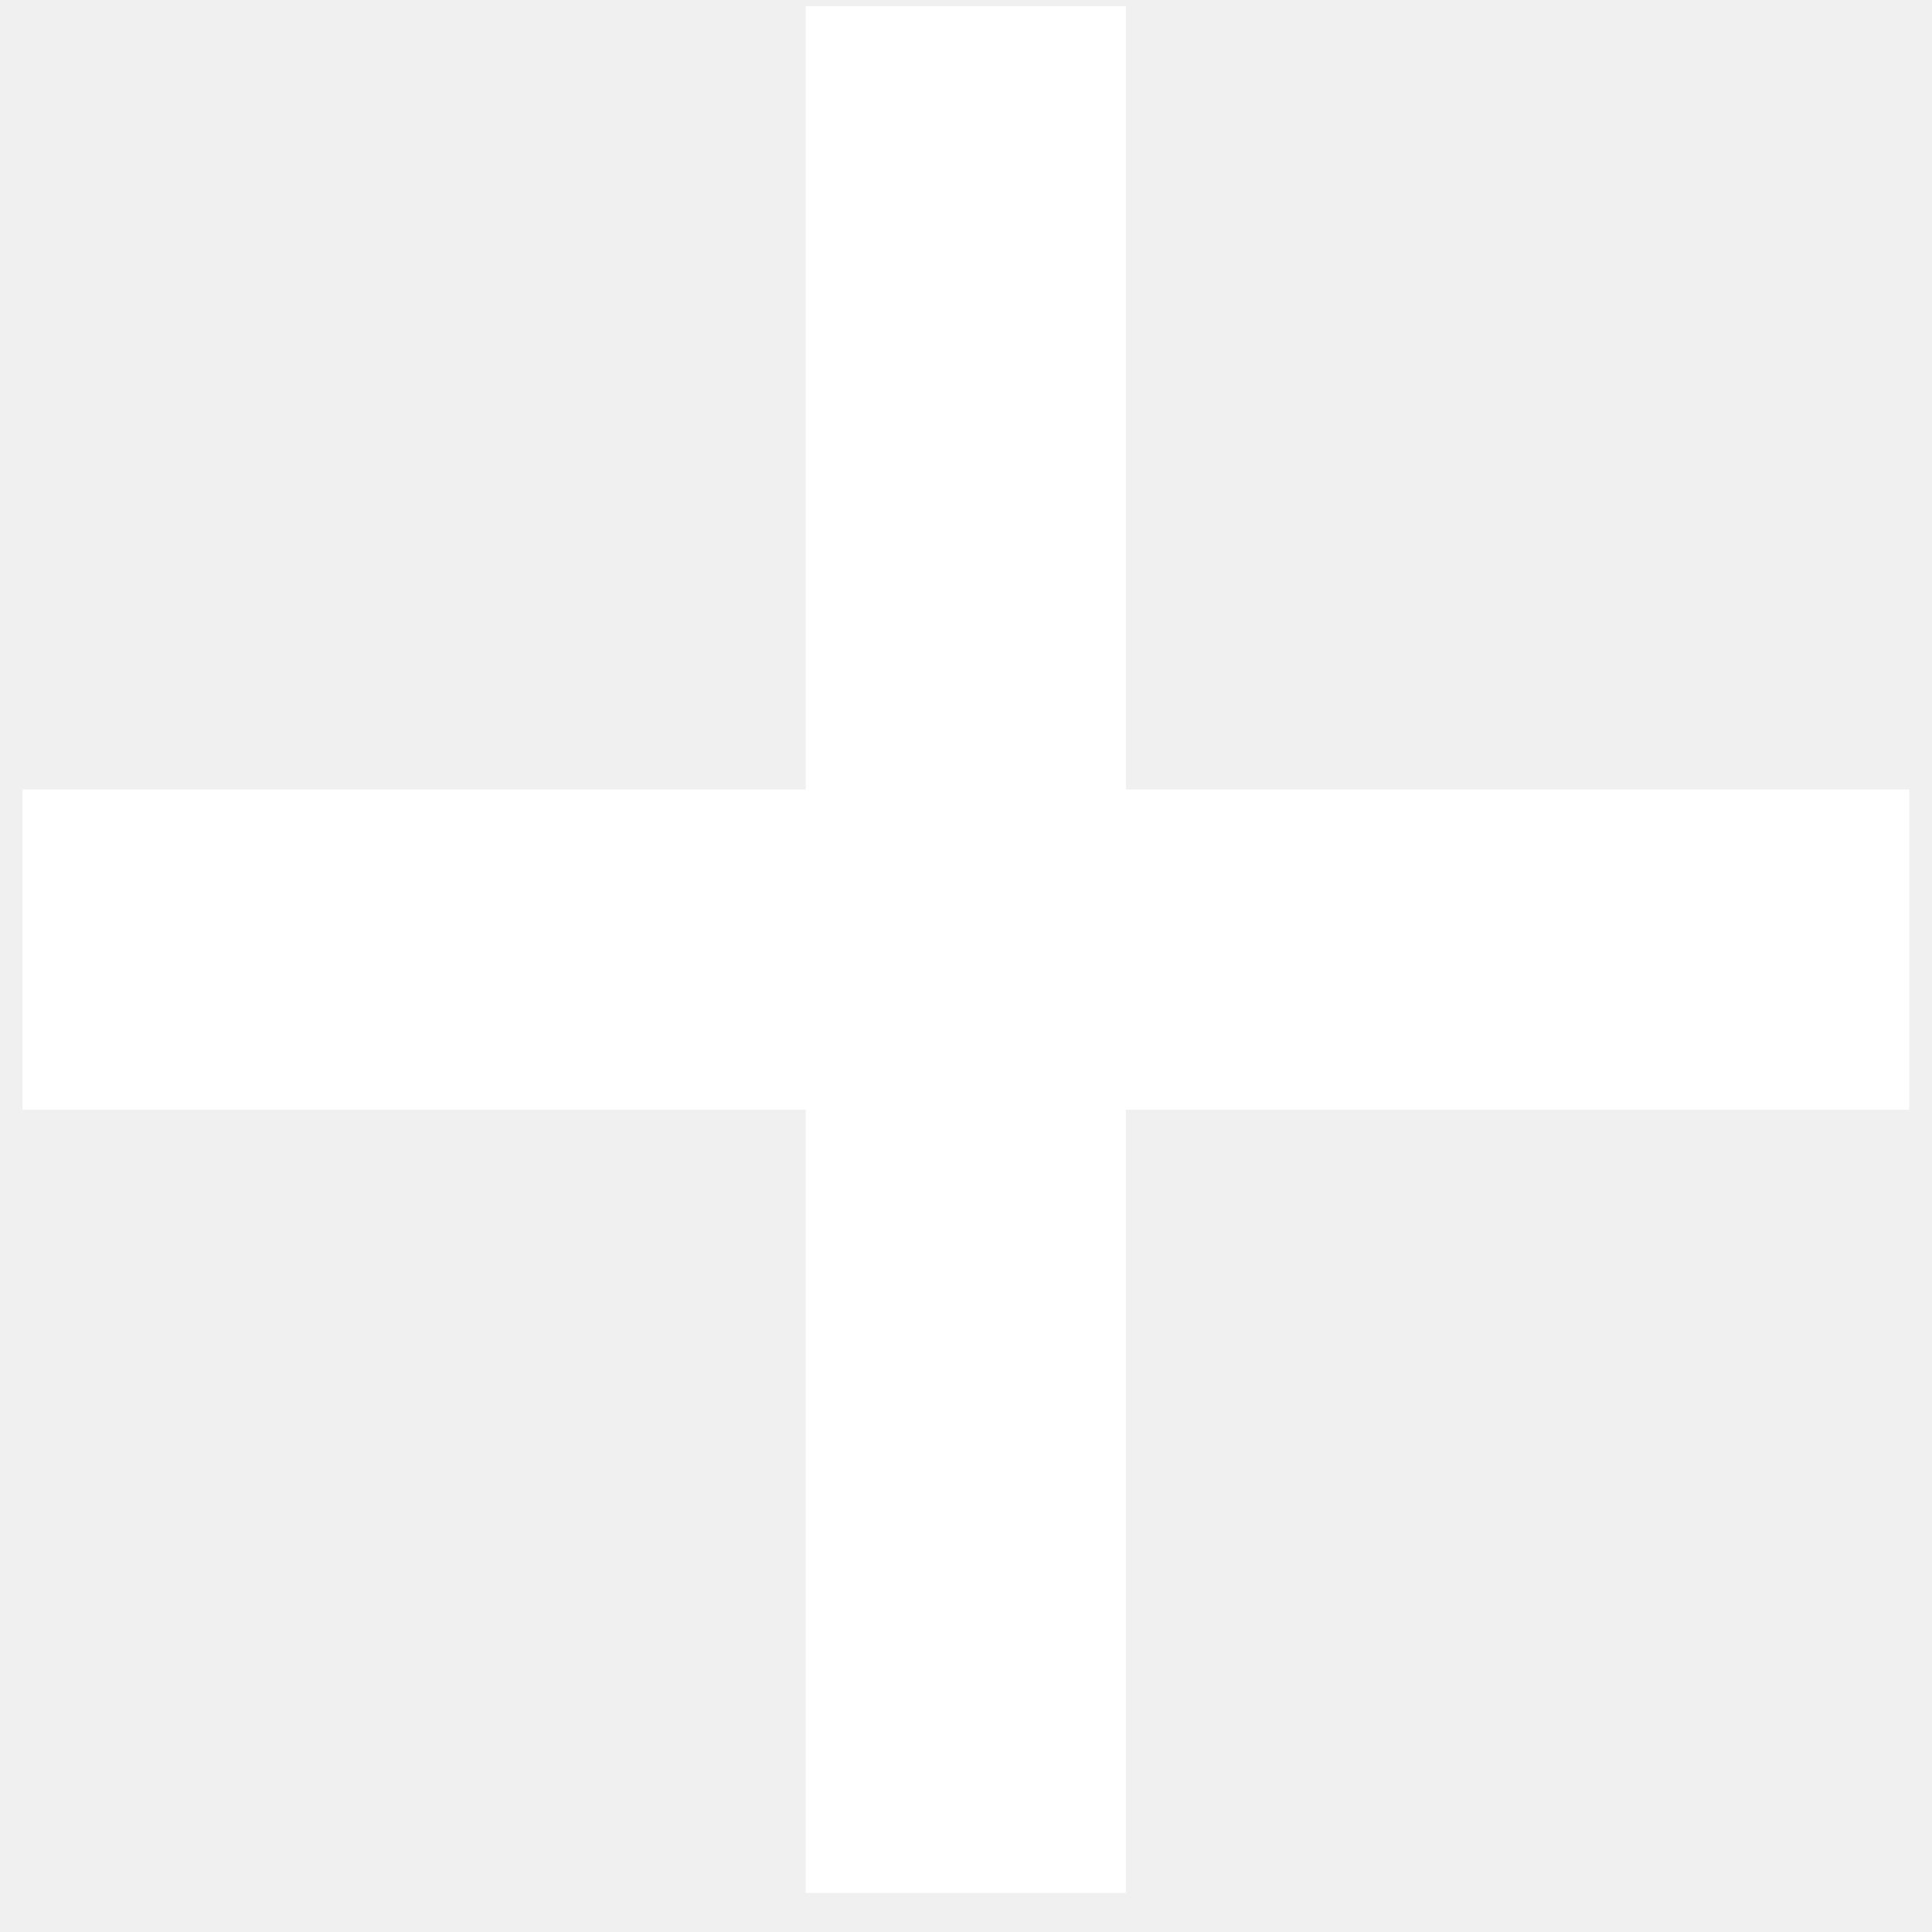
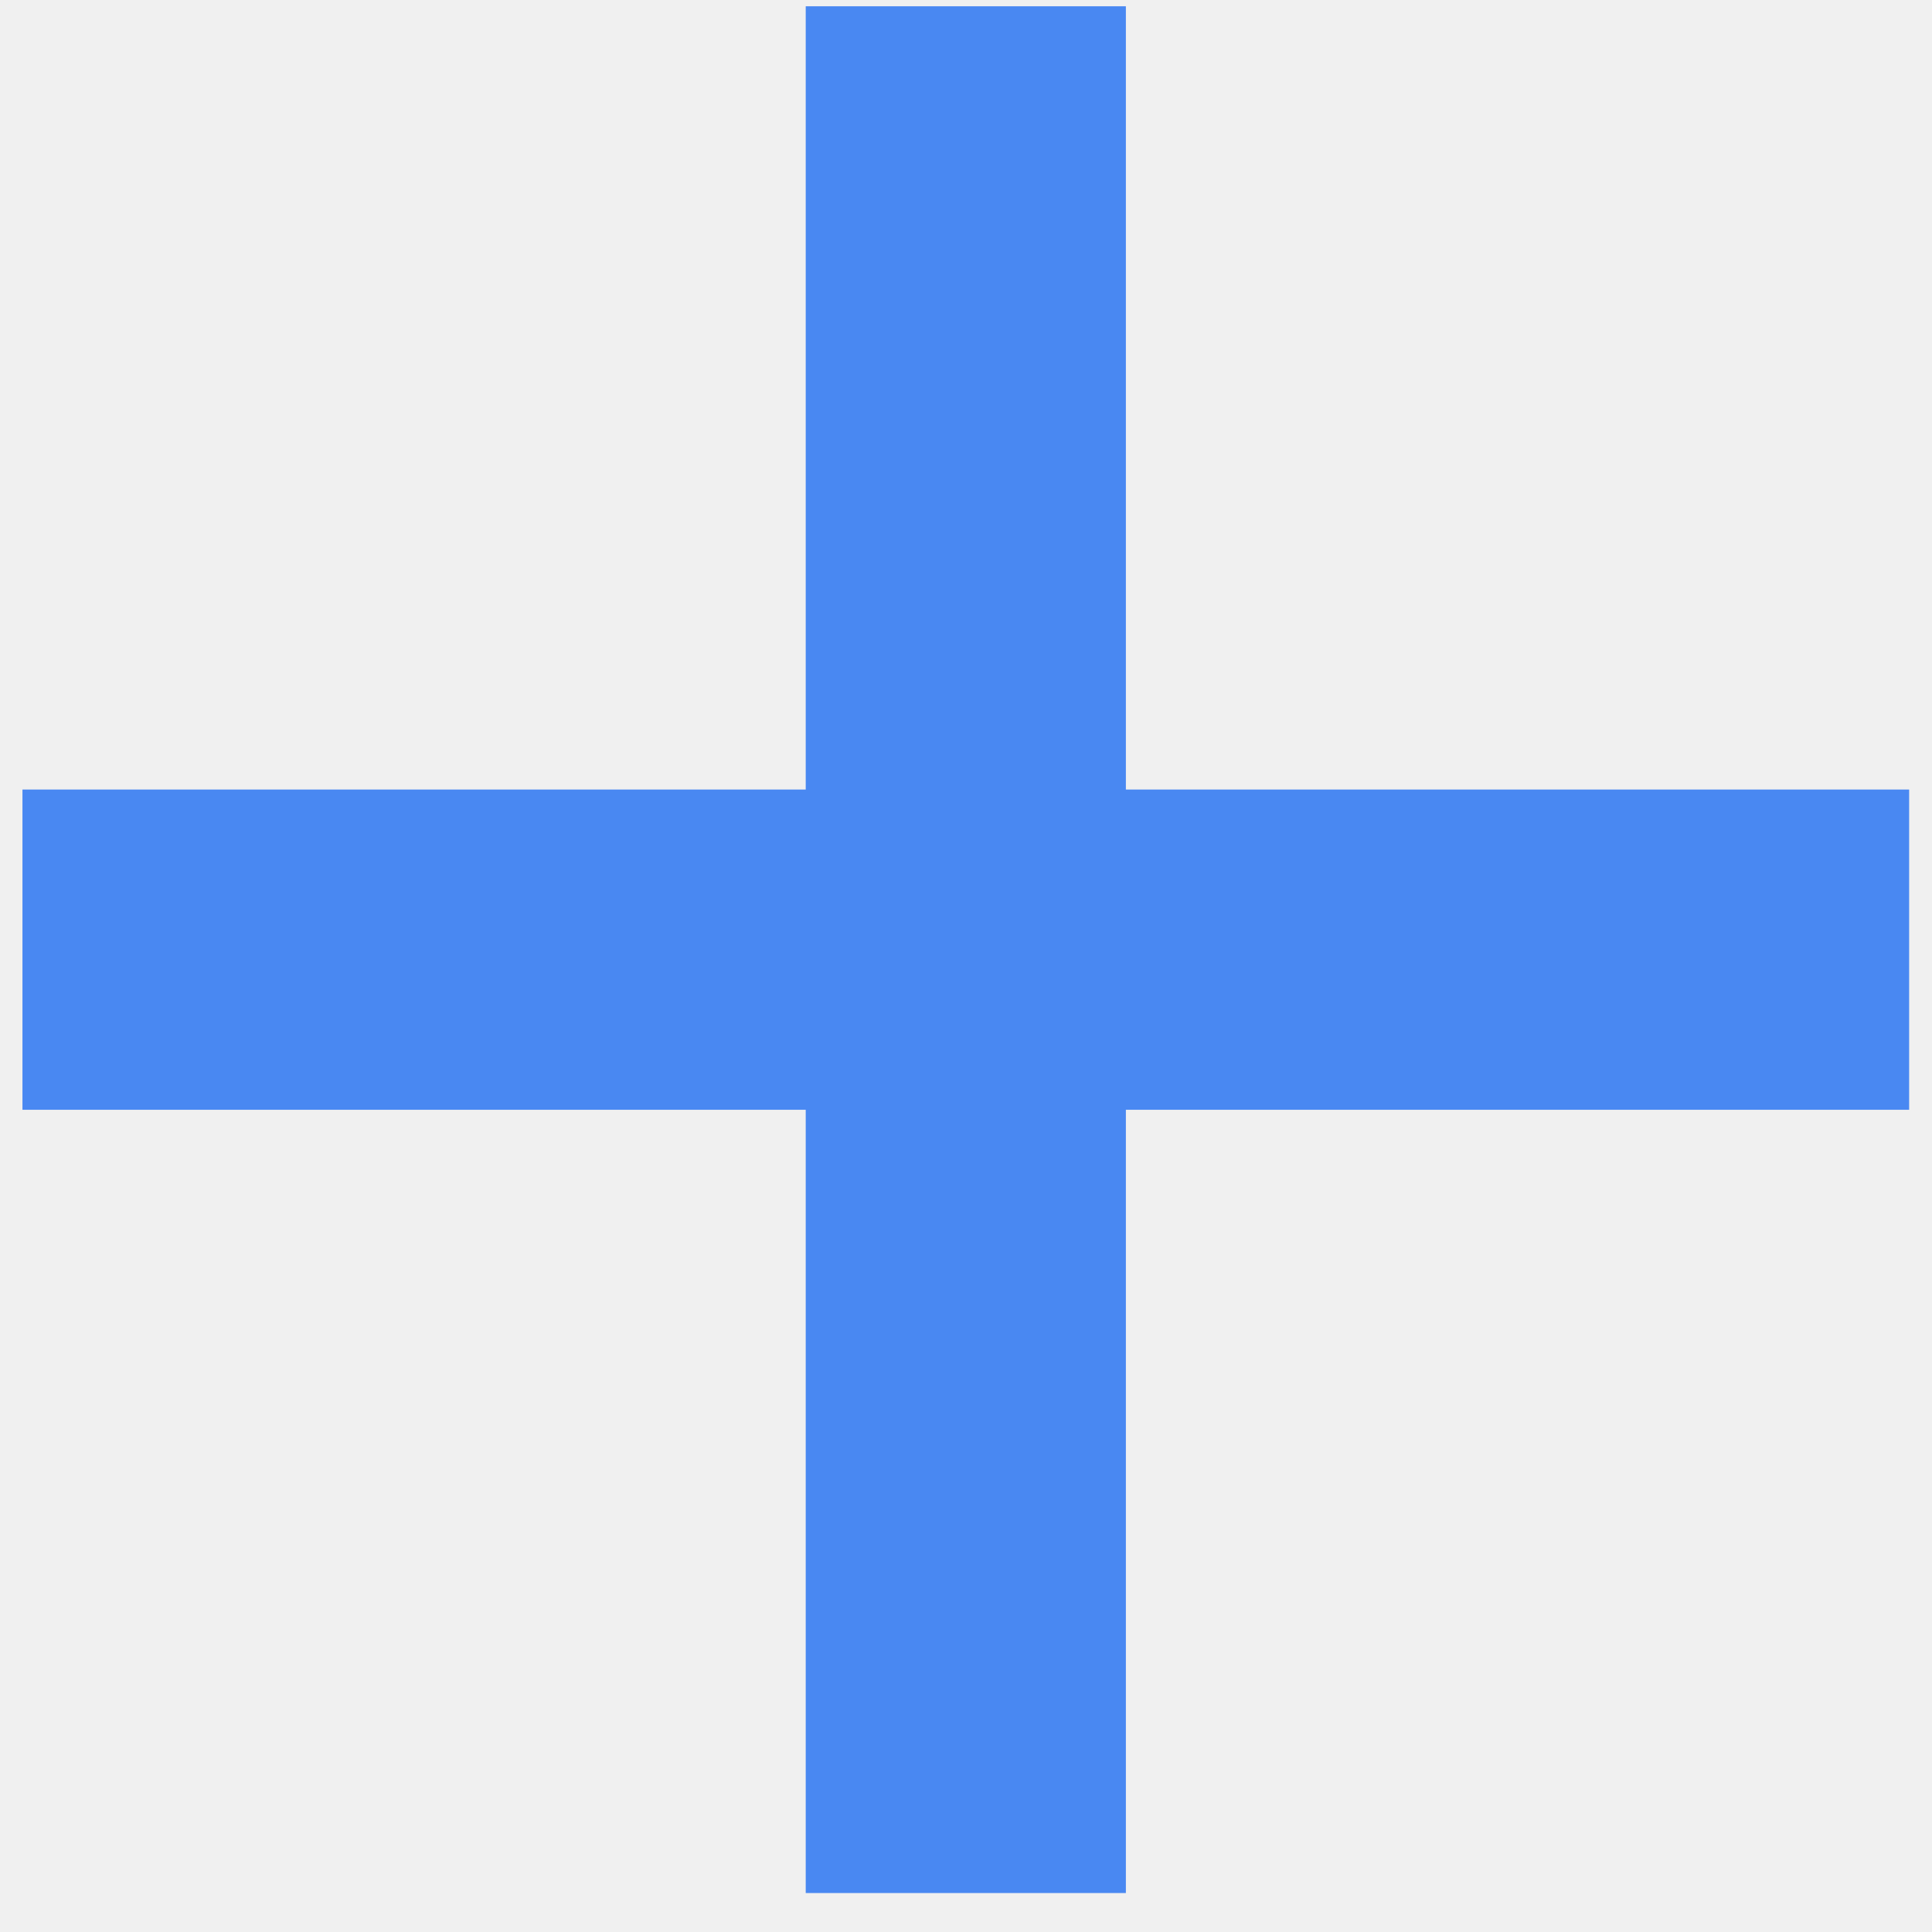
<svg xmlns="http://www.w3.org/2000/svg" width="24" height="24" viewBox="0 0 24 24" fill="none">
-   <path d="M10.009 23.514V0.077H13.986V23.514H10.009ZM0.279 13.784V9.807H23.716V13.784H0.279Z" fill="white" />
+   <g clip-path="url(#clip0_222_298)">
+     <path d="M10.009 23.516V0.078H13.986V23.516H10.009ZM0.279 13.786V9.808H23.716V13.786H0.279Z" fill="#4988F2" />
+   </g>
+   <defs>
+     <clipPath id="clip0_222_298">
+       <rect width="24" height="24" fill="white" />
+     </clipPath>
+   </defs>
</svg>
